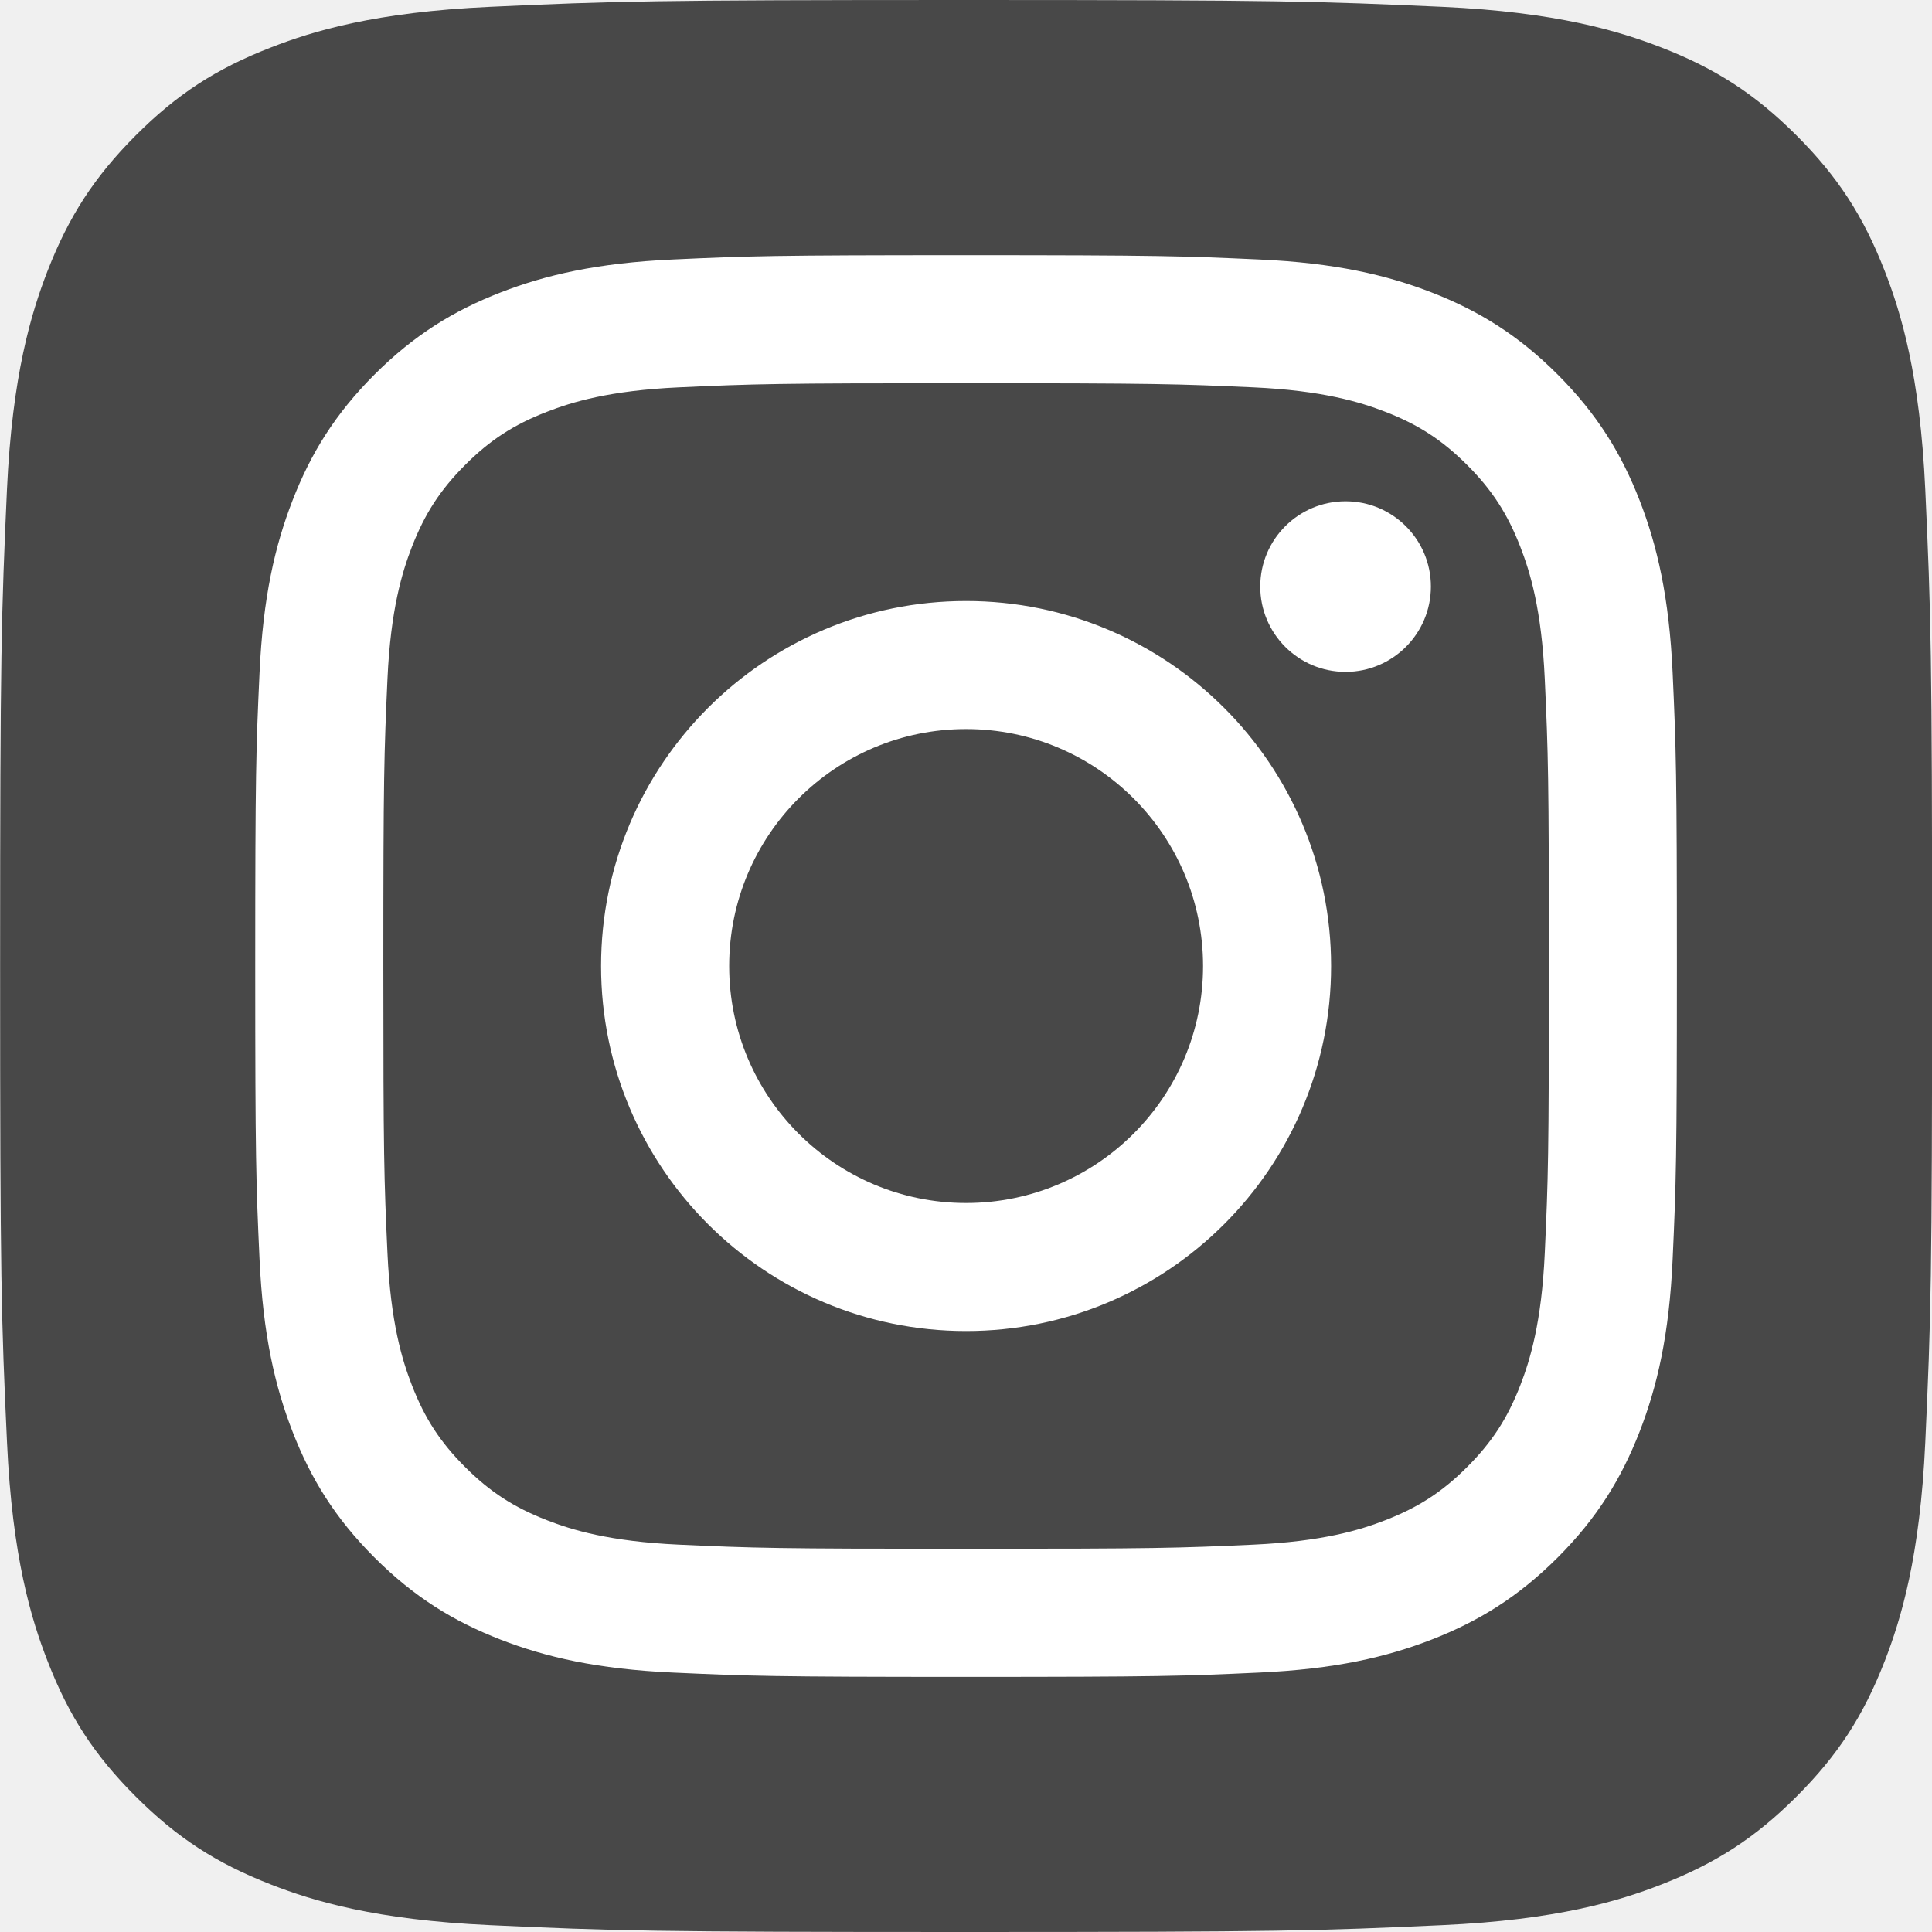
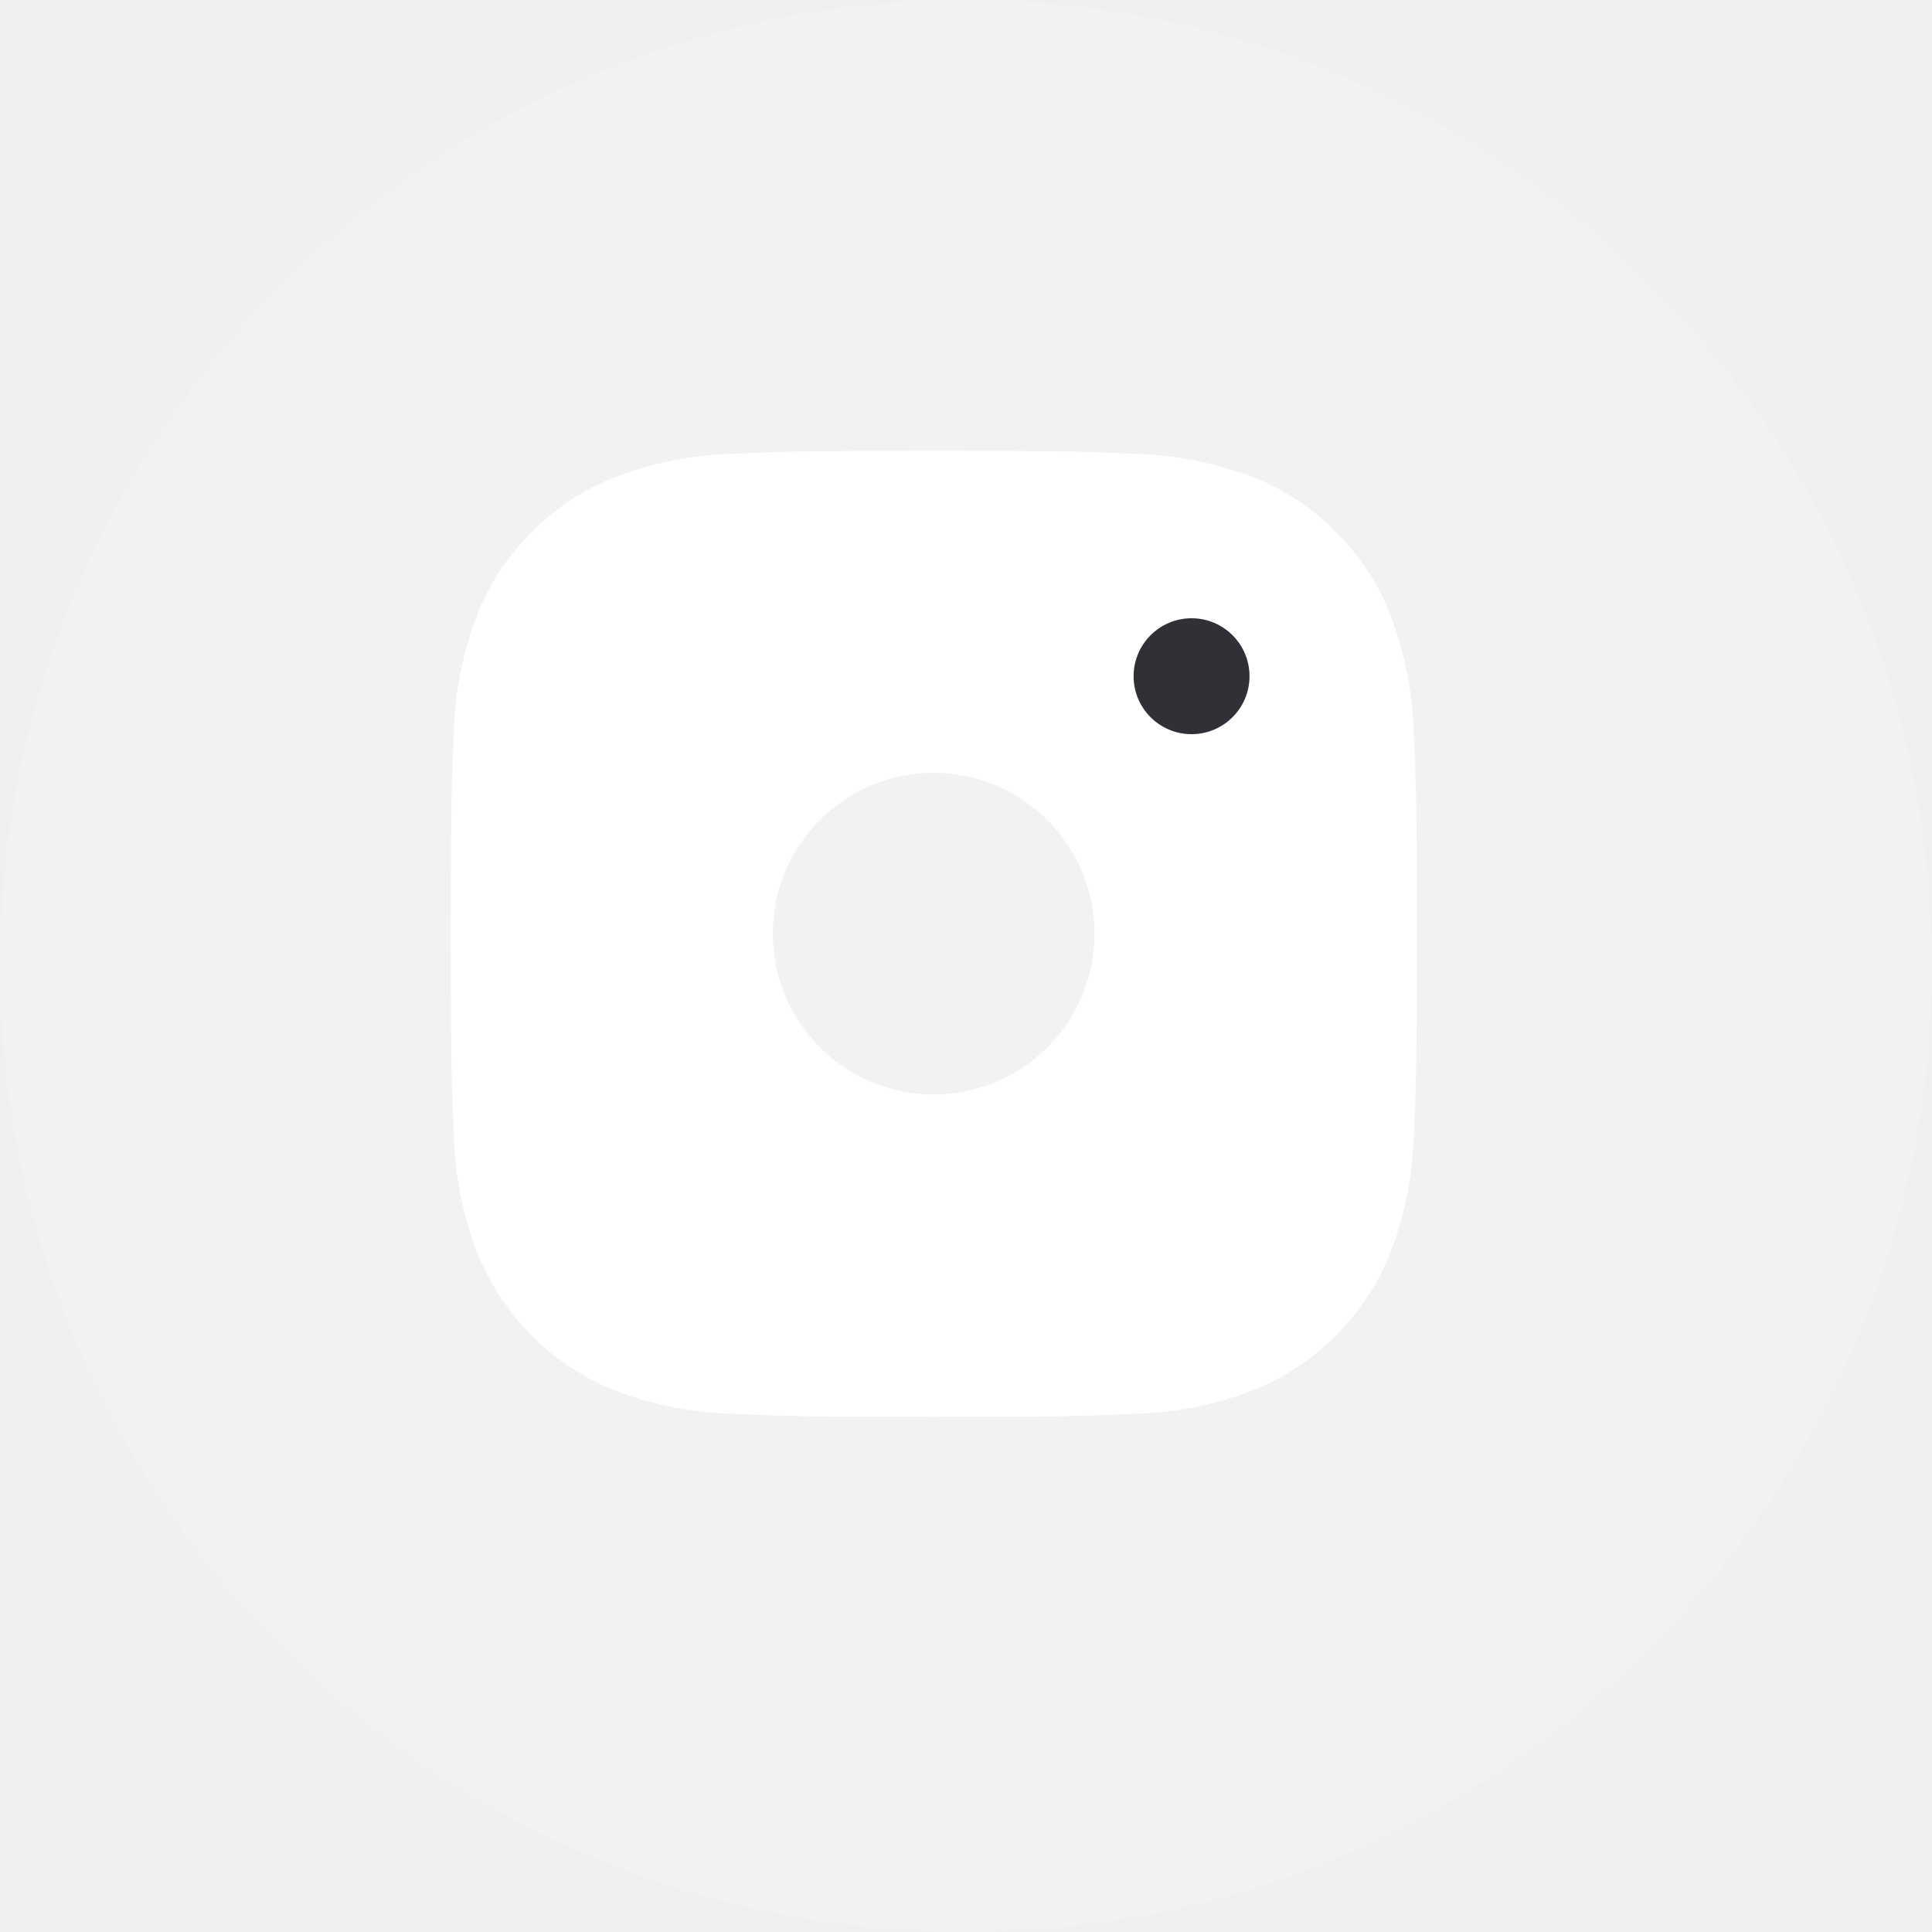
- <svg xmlns="http://www.w3.org/2000/svg" xmlns:xlink="http://www.w3.org/1999/xlink" id="SvgjsSvg1086" width="288" height="288" version="1.1">
-   <defs id="SvgjsDefs1087" />
-   <g id="SvgjsG1088">
-     <svg viewBox="0 0 3364.3 3364.7" width="288" height="288">
-       <defs>
-         <path id="a" d="M853.2 3352.8c-200.1-9.1-308.8-42.4-381.1-70.6-95.8-37.3-164.1-81.7-236-153.5-71.8-71.8-116.4-140.1-153.5-235.9-28.2-72.3-61.5-181-70.6-381.1-10-216.3-12-281.2-12-829.2s2.2-612.8 11.9-829.3C21 653.1 54.5 544.6 82.5 472.1 119.8 376.3 164.3 308 236 236c71.8-71.8 140.1-116.4 236-153.5C544.3 54.3 653 21 853.1 11.9 1069.5 2 1134.5 0 1682.3 0c548 0 612.8 2.2 829.3 11.9 200.1 9.1 308.6 42.6 381.1 70.6 95.8 37.1 164.1 81.7 236 153.5 71.8 71.8 116.2 140.2 153.5 236 28.2 72.3 61.5 181 70.6 381.1 9.9 216.5 11.9 281.3 11.9 829.3 0 547.8-2 612.8-11.9 829.3-9.1 200.1-42.6 308.8-70.6 381.1-37.3 95.8-81.7 164.1-153.5 235.9-71.8 71.8-140.2 116.2-236 153.5-72.3 28.2-181 61.5-381.1 70.6-216.3 9.9-281.3 11.9-829.3 11.9-547.8 0-612.8-1.9-829.1-11.9" />
-       </defs>
-       <clipPath id="b">
-         <use overflow="visible" xlink:href="#a" />
-       </clipPath>
-       <g clip-path="url(#b)">
-         <defs>
-           <path id="c" d="M-5520.6-5520.5H8892.2V8885.3H-5520.6z" />
-         </defs>
-         <clipPath id="d">
-           <use overflow="visible" xlink:href="#c" />
-         </clipPath>
-         <g clip-path="url(#d)">
-           <defs>
-             <path id="e" d="M-5520.6-5520.5H8892.2V8885.3H-5520.6z" />
-           </defs>
-           <clipPath id="f">
-             <use overflow="visible" xlink:href="#e" />
-           </clipPath>
-           <path fill="#484848" d="M-5520.6-5520.5H8885.2V8885.3H-5520.6z" clip-path="url(#f)" class="color204bff svgShape" />
-           <defs>
-             <path id="g" d="M-5520.6-5520.5H8892.2V8885.3H-5520.6z" />
-           </defs>
-           <clipPath id="h">
-             <use overflow="visible" xlink:href="#g" />
-           </clipPath>
-           <g clip-path="url(#h)">
-             <defs>
-               <path id="i" d="M-3347.1-3157.1H8892.2V7619.1H-3347.1z" />
-             </defs>
-             <defs>
-               <path id="k" d="M-3347.1-3157.1H8892.2V7619.1H-3347.1z" />
-             </defs>
-             <defs>
-               <path id="m" d="M-5520.6-5520.5H8892.2V8885.3H-5520.6z" />
-             </defs>
-             <clipPath id="j">
-               <use overflow="visible" xlink:href="#i" />
-             </clipPath>
-             <clipPath id="l" clip-path="url(#j)">
-               <use overflow="visible" xlink:href="#k" />
-             </clipPath>
-             <clipPath id="n" clip-path="url(#l)">
-               <use overflow="visible" xlink:href="#m" />
-             </clipPath>
-             <g clip-path="url(#n)">
-               <defs>
-                 <path id="o" d="M-3347.1-3157.1H8892.2V7619.1H-3347.1z" />
-               </defs>
-               <defs>
-                 <path id="q" d="M-5520.6-5520.5H8892.2V8885.3H-5520.6z" />
-               </defs>
-               <clipPath id="p">
-                 <use overflow="visible" xlink:href="#o" />
-               </clipPath>
-               <clipPath id="r" clip-path="url(#p)">
-                 <use overflow="visible" xlink:href="#q" />
-               </clipPath>
-               <g clip-path="url(#r)">
-                 <defs>
-                   <path id="s" d="M-5520.6-5520.5H8892.2V8885.3H-5520.6z" />
-                 </defs>
-                 <clipPath id="t">
-                   <use overflow="visible" xlink:href="#s" />
-                 </clipPath>
-                 <g clip-path="url(#t)">
-                   <defs>
-                     <path id="u" d="M-3150.1-399.7h8047v8047h-8047z" />
-                   </defs>
-                   <defs>
-                     <path id="w" d="M-3150.1-399.7h8047v8047h-8047z" />
-                   </defs>
-                   <defs>
-                     <path id="y" d="M-5520.6-5520.5H8892.2V8885.3H-5520.6z" />
-                   </defs>
-                   <clipPath id="v">
-                     <use overflow="visible" xlink:href="#u" />
-                   </clipPath>
-                   <clipPath id="x" clip-path="url(#v)">
-                     <use overflow="visible" xlink:href="#w" />
-                   </clipPath>
-                   <clipPath id="z" clip-path="url(#x)">
-                     <use overflow="visible" xlink:href="#y" />
-                   </clipPath>
-                   <g clip-path="url(#z)">
-                     <defs>
-                       <path id="A" d="M-3150.1-399.7h8047v8047h-8047z" />
-                     </defs>
-                     <defs>
-                       <path id="C" d="M-5520.6-5520.5H8892.2V8885.3H-5520.6z" />
-                     </defs>
-                     <clipPath id="B">
-                       <use overflow="visible" xlink:href="#A" />
-                     </clipPath>
-                     <clipPath id="D" clip-path="url(#B)">
-                       <use overflow="visible" xlink:href="#C" />
-                     </clipPath>
-                     <g clip-path="url(#D)">
-                       <defs>
-                         <path id="E" d="M-2024.7 922.7h6499.5v6499.5h-6499.5z" />
-                       </defs>
-                       <defs>
-                         <path id="G" d="M-5520.6-5520.5H8892.2V8885.3H-5520.6z" />
-                       </defs>
-                       <clipPath id="F">
-                         <use overflow="visible" xlink:href="#E" />
-                       </clipPath>
-                     </g>
-                   </g>
-                 </g>
-               </g>
-             </g>
-           </g>
-         </g>
-       </g>
-       <path fill="#ffffff" d="M1269.7 1682.4c0-227.9 184.7-412.7 412.6-412.7s412.7 184.8 412.7 412.7-184.8 412.7-412.7 412.7-412.6-184.8-412.6-412.7m-223.1 0c0 351.1 284.6 635.7 635.7 635.7s635.7-284.6 635.7-635.7-284.6-635.7-635.7-635.7-635.7 284.6-635.7 635.7m1148-660.9c0 82 66.5 148.6 148.6 148.6 82 0 148.6-66.6 148.6-148.6S2425.3 873 2343.2 873s-148.6 66.5-148.6 148.5M1182.1 2690.1c-120.7-5.5-186.3-25.6-229.9-42.6-57.8-22.5-99-49.3-142.4-92.6-43.3-43.3-70.2-84.5-92.6-142.3-17-43.6-37.1-109.2-42.6-229.9-6-130.5-7.2-169.7-7.2-500.3s1.3-369.7 7.2-500.3c5.5-120.7 25.7-186.2 42.6-229.9 22.5-57.8 49.3-99 92.6-142.4 43.3-43.3 84.5-70.2 142.4-92.6 43.6-17 109.2-37.1 229.9-42.6 130.5-6 169.7-7.2 500.2-7.2 330.6 0 369.7 1.3 500.3 7.2 120.7 5.5 186.2 25.7 229.9 42.6 57.8 22.4 99 49.3 142.4 92.6 43.3 43.3 70.1 84.6 92.6 142.4 17 43.6 37.1 109.2 42.6 229.9 6 130.6 7.2 169.7 7.2 500.3 0 330.5-1.2 369.7-7.2 500.3-5.5 120.7-25.7 186.3-42.6 229.9-22.5 57.8-49.3 99-92.6 142.3s-84.6 70.1-142.4 92.6c-43.6 17-109.2 37.1-229.9 42.6-130.5 6-169.7 7.2-500.3 7.2-330.5 0-369.7-1.2-500.2-7.2m-10.2-2238.2c-131.8 6-221.8 26.9-300.5 57.5C790 541 721 583.4 652.1 652.2 583.3 721 540.9 790 509.3 871.5c-30.6 78.7-51.5 168.7-57.5 300.5-6.1 132-7.5 174.2-7.5 510.4s1.4 378.4 7.5 510.4c6 131.8 26.9 221.8 57.5 300.5 31.6 81.4 73.9 150.5 142.8 219.3 68.8 68.8 137.8 111.1 219.3 142.8 78.8 30.6 168.7 51.5 300.5 57.5 132.1 6 174.2 7.5 510.4 7.5 336.3 0 378.4-1.4 510.4-7.5 131.8-6 221.8-26.9 300.5-57.5 81.4-31.7 150.4-74 219.3-142.8 68.8-68.8 111.1-137.9 142.8-219.3 30.6-78.7 51.6-168.7 57.5-300.5 6-132.1 7.4-174.2 7.4-510.4s-1.4-378.4-7.4-510.4c-6-131.8-26.9-221.8-57.5-300.5-31.7-81.4-74-150.4-142.8-219.3-68.8-68.8-137.9-111.2-219.2-142.8-78.8-30.6-168.8-51.6-300.5-57.5-132-6-174.2-7.5-510.4-7.5-336.3 0-378.4 1.4-510.5 7.5" class="colorfff svgShape" />
-     </svg>
+ <svg xmlns="http://www.w3.org/2000/svg" width="40" height="40" viewBox="0 0 40 40">
+   <g id="Group_10" data-name="Group 10" transform="translate(-120 -7661.09)">
+     <circle id="BG" cx="20" cy="20" r="20" transform="translate(120 7661.09)" fill="#fff" opacity="0.102" />
+     <g id="Group_4" data-name="Group 4">
+       <path id="Subtraction_1" data-name="Subtraction 1" d="M10,20c-2.679,0-3.037-.012-4.124-.061a7.363,7.363,0,0,1-2.427-.464A5.113,5.113,0,0,1,.525,16.549,7.4,7.4,0,0,1,.06,14.122C.012,13.051,0,12.7,0,10,0,7.326.012,6.967.06,5.876A7.34,7.34,0,0,1,.525,3.449,4.919,4.919,0,0,1,1.678,1.678,4.909,4.909,0,0,1,3.451.525,7.4,7.4,0,0,1,5.878.06C6.95.011,7.272,0,10,0s3.049.011,4.122.06a7.422,7.422,0,0,1,2.428.464A4.879,4.879,0,0,1,18.32,1.678a4.92,4.92,0,0,1,1.155,1.771,7.48,7.48,0,0,1,.464,2.427C19.988,6.967,20,7.326,20,10s-.012,3.031-.06,4.122a7.47,7.47,0,0,1-.464,2.427,5.124,5.124,0,0,1-2.925,2.925,7.356,7.356,0,0,1-2.428.464C13.035,19.988,12.677,20,10,20ZM10,6.666A3.33,3.33,0,1,0,13.326,10,3.334,3.334,0,0,0,10,6.666Z" transform="translate(129.334 7670.424)" fill="#fff" stroke="rgba(0,0,0,0)" stroke-miterlimit="10" stroke-width="1" />
+       <circle id="Op_component_3" data-name="Op component 3" cx="1.2" cy="1.2" r="1.2" transform="translate(143.47 7673.89)" fill="#303036" />
+     </g>
  </g>
</svg>
